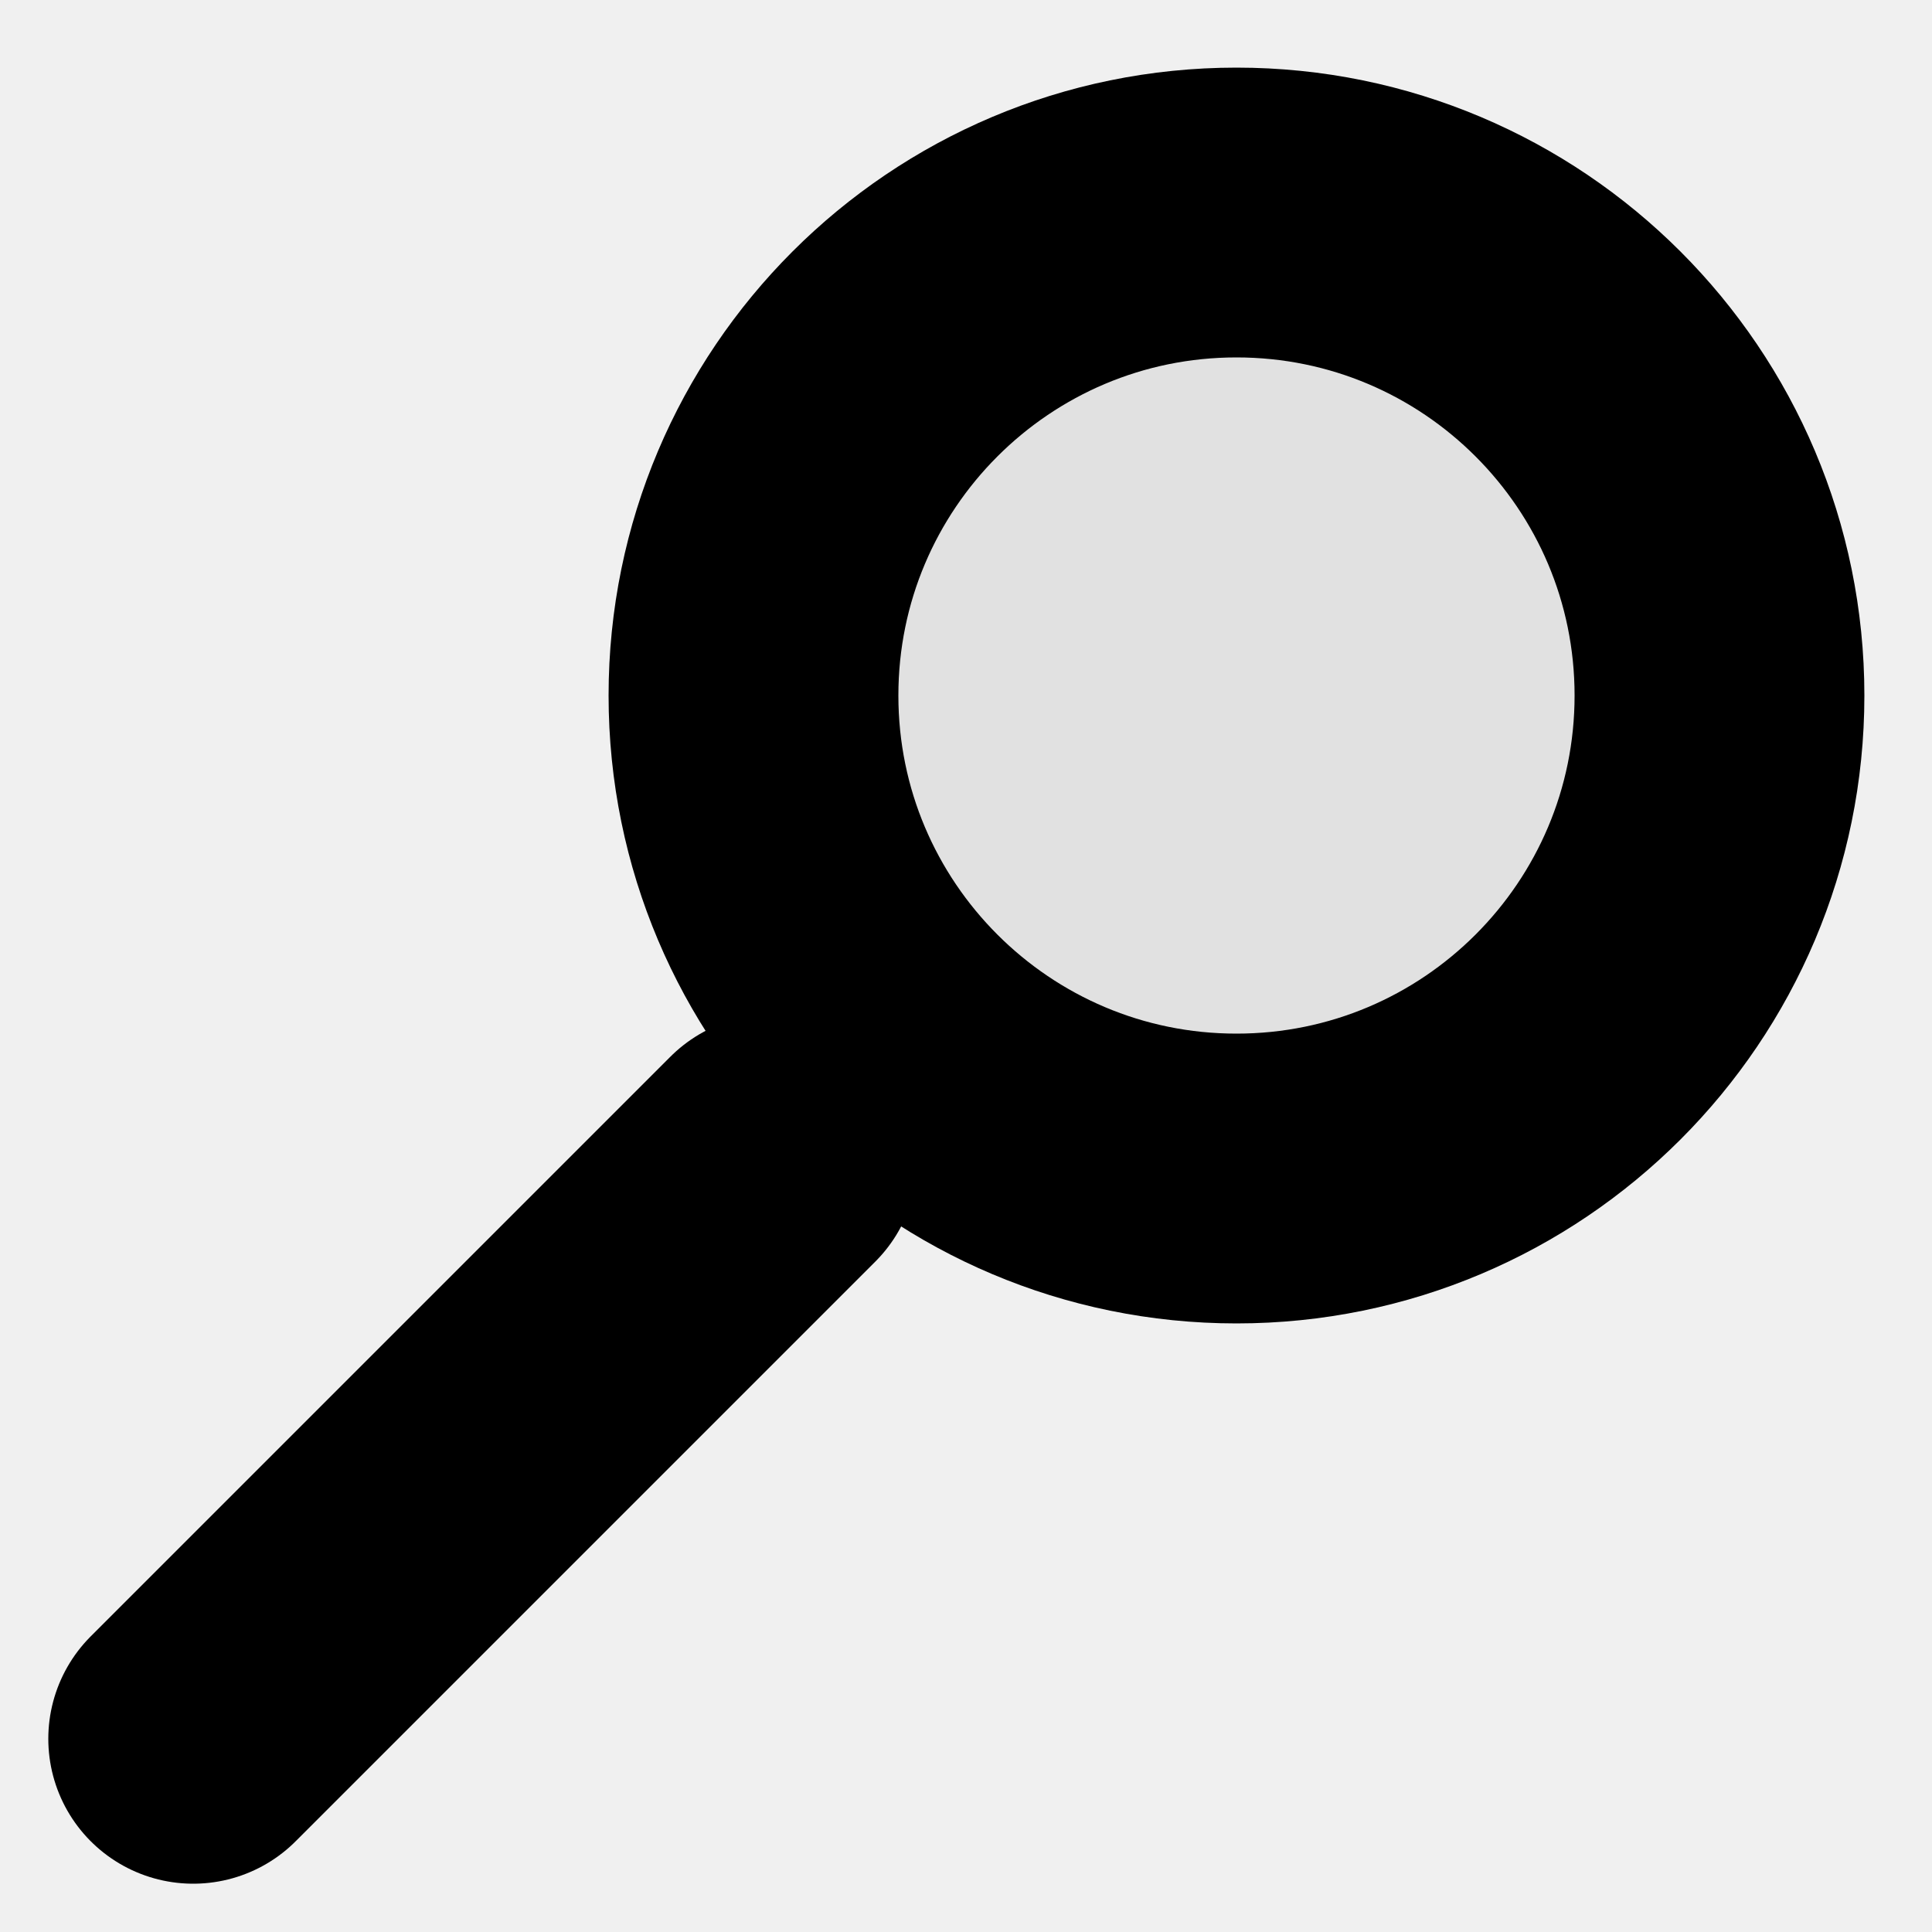
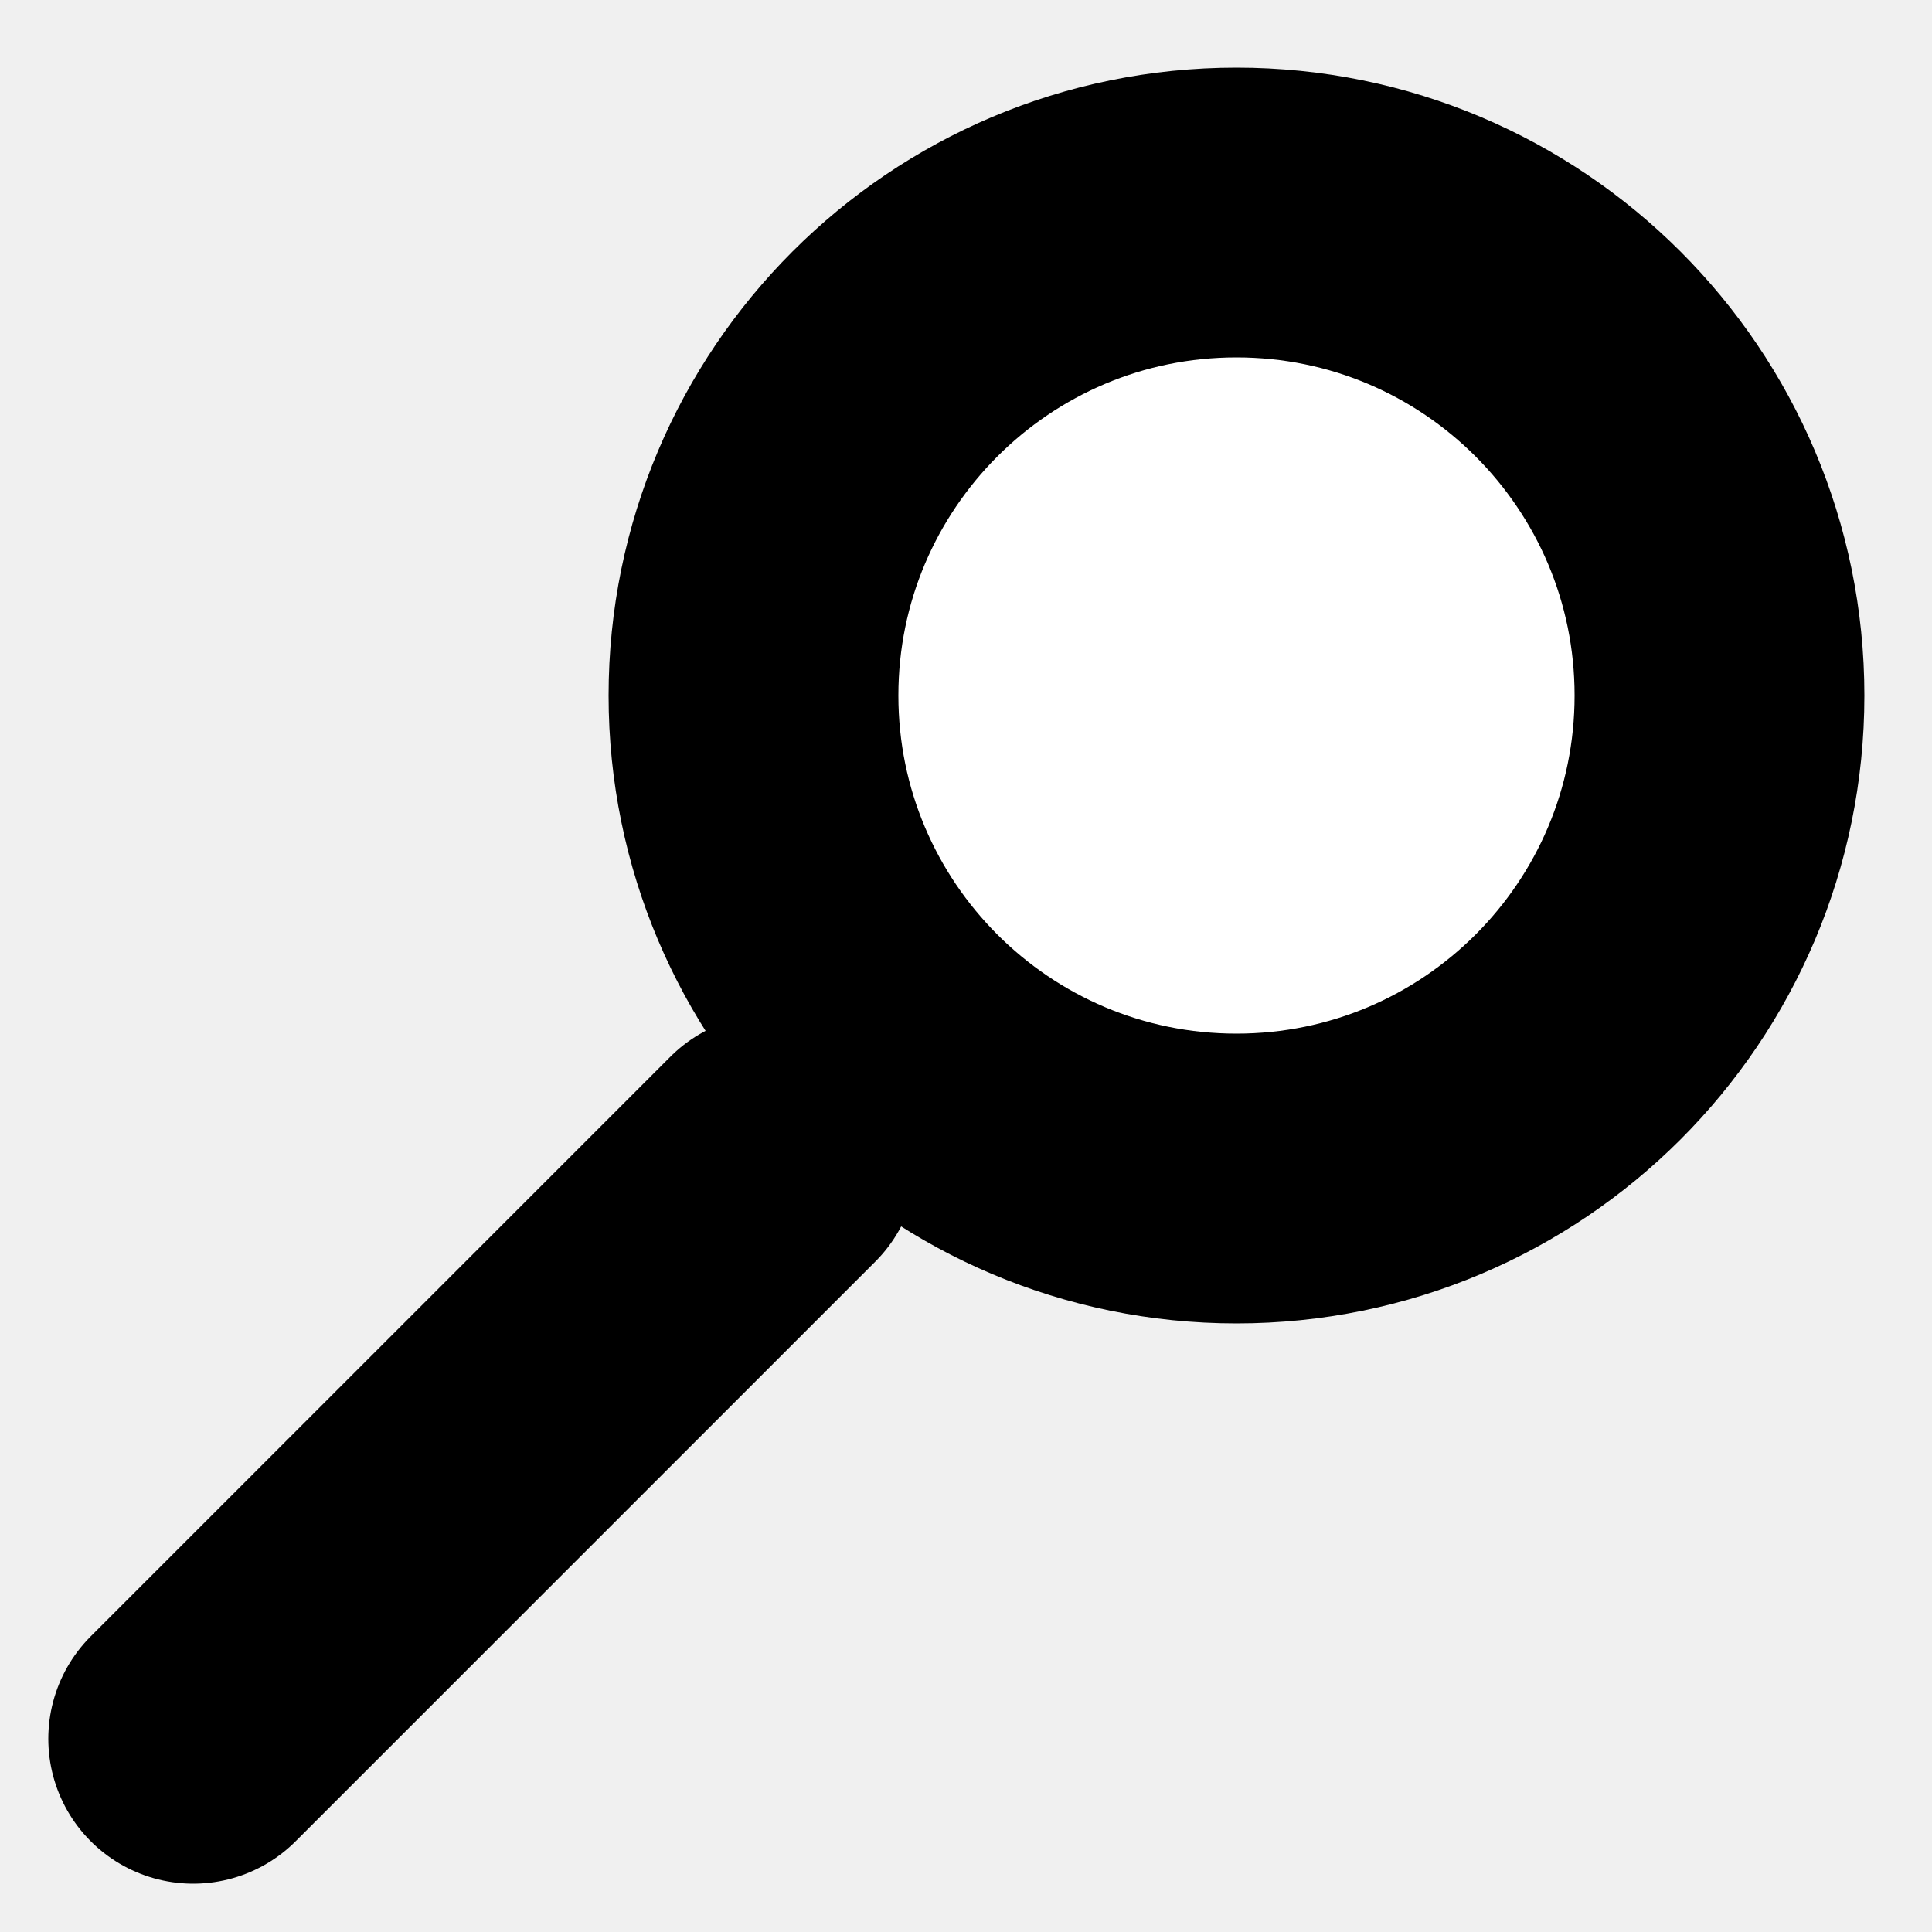
<svg xmlns="http://www.w3.org/2000/svg" version="1.1" viewBox="0 0 100 100" id="search-icon">
-   <circle cx="64" cy="36" r="25" stroke-width="15px" stroke="black" fill="#e1e1e1" />
+   <circle cx="64" cy="36" r="25" stroke-width="15px" stroke="black" fill="white" />
  <line x1="10" y1="90" x2="40" y2="60" stroke-width="15px" stroke-linecap="round" stroke="black" />
</svg>
